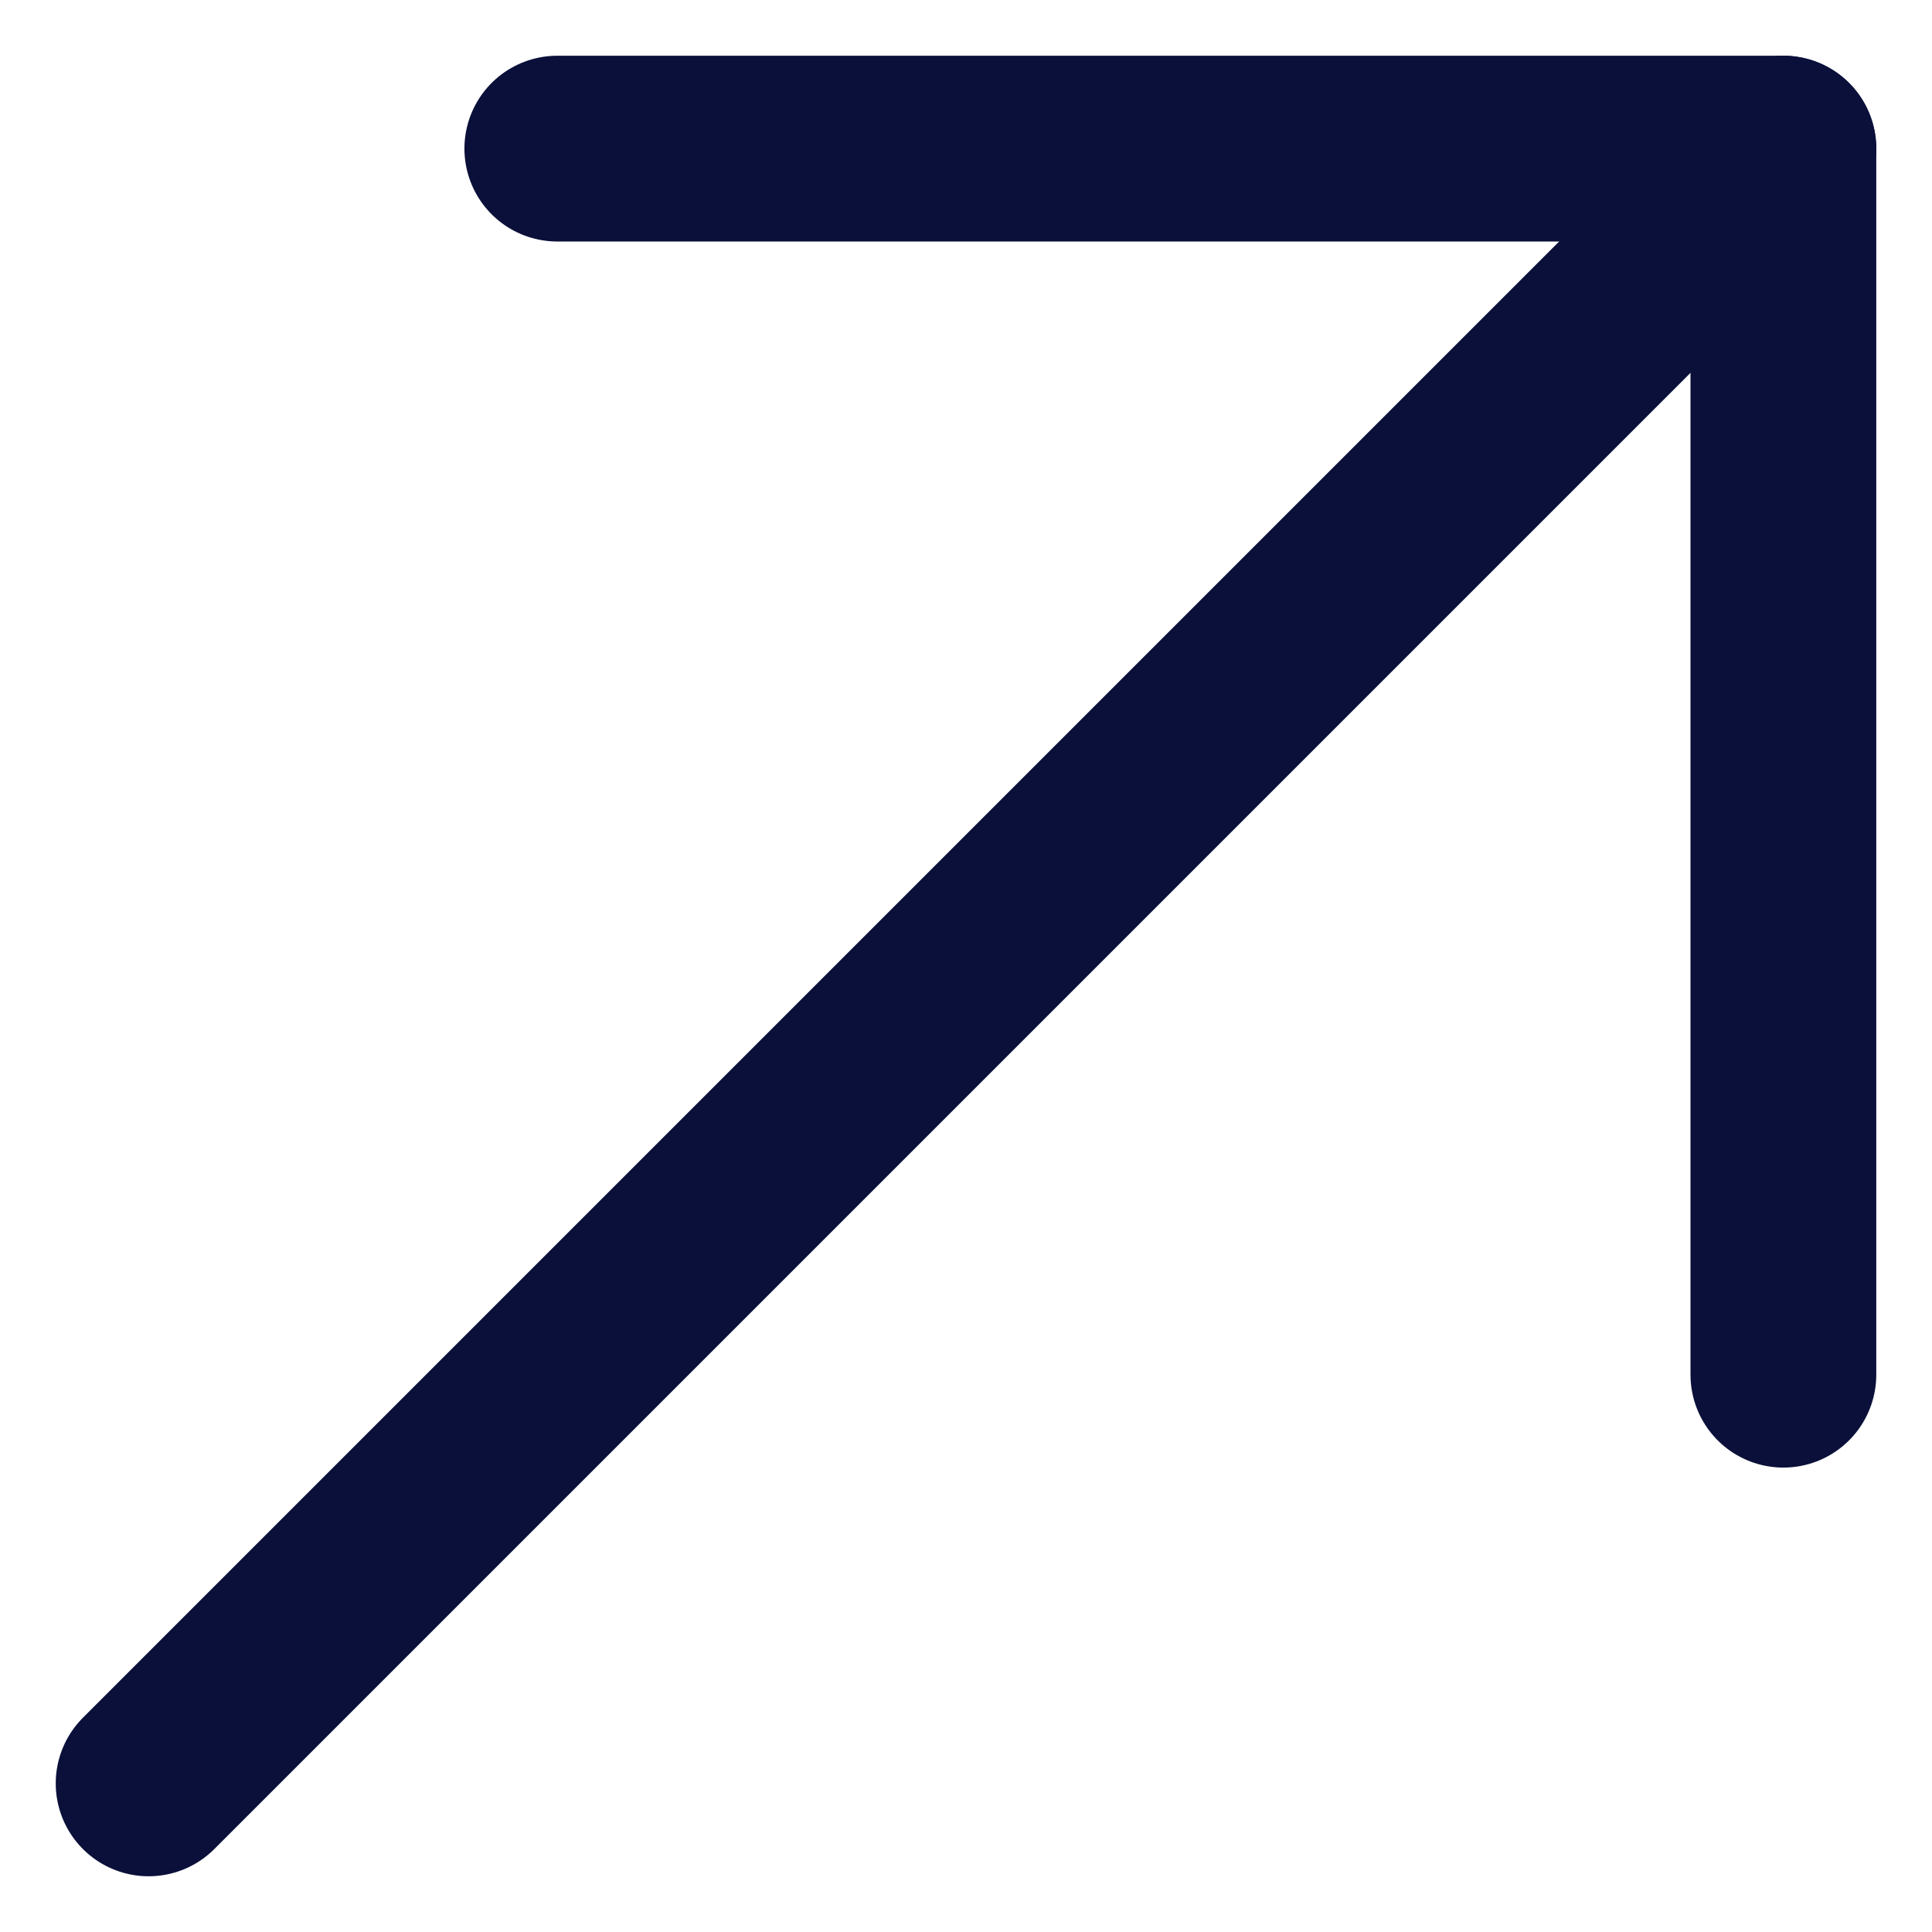
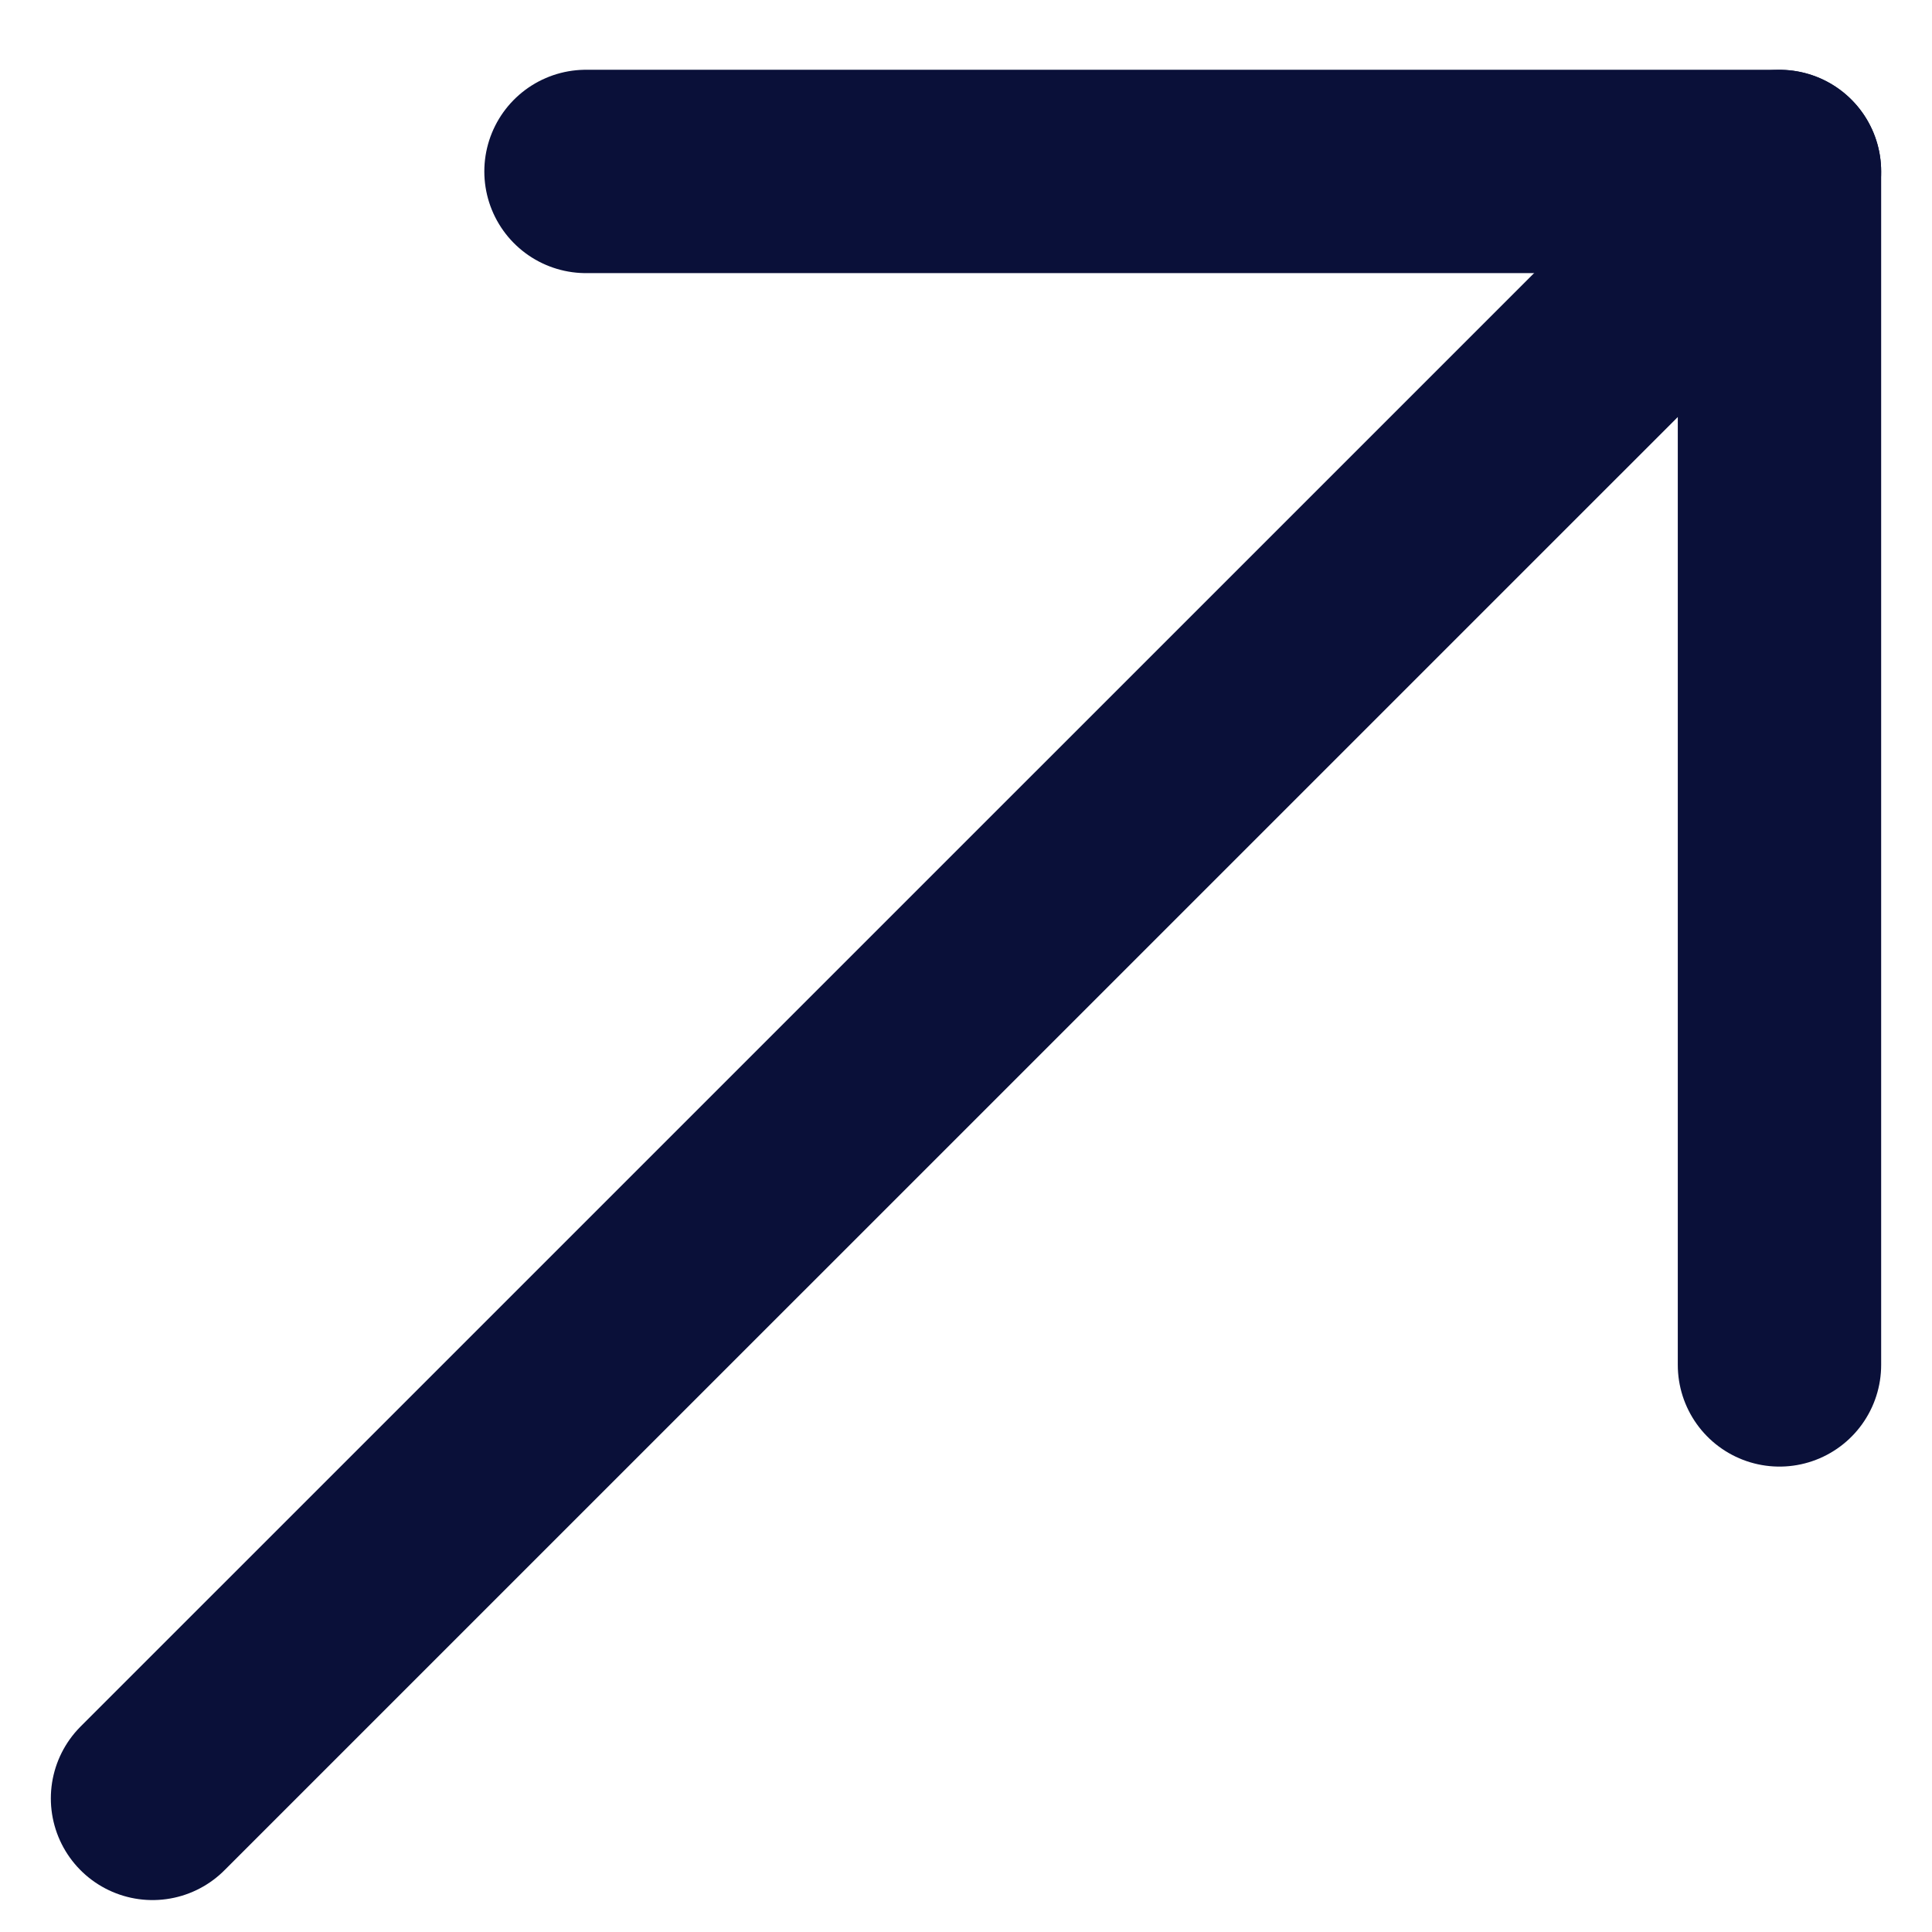
- <svg xmlns="http://www.w3.org/2000/svg" width="26" height="26" viewBox="0 0 26 26" fill="none">
-   <path d="M24 2L2 24" stroke="#0A1039" stroke-width="2.5" stroke-miterlimit="10" stroke-linecap="round" stroke-linejoin="round" />
-   <path d="M24 18.5V2H7.5" stroke="#0A1039" stroke-width="2.5" stroke-miterlimit="10" stroke-linecap="round" stroke-linejoin="round" />
+ <svg xmlns="http://www.w3.org/2000/svg" width="19" height="19" viewBox="0 0 19 19" fill="none">
+   <path d="M17.5 1.687L1.5 17.686" stroke="#0A1039" stroke-width="2" stroke-miterlimit="10" stroke-linecap="round" stroke-linejoin="round" />
+   <path d="M17.5 13.423L17.5 1.686L5.763 1.686" stroke="#0A1039" stroke-width="2" stroke-miterlimit="10" stroke-linecap="round" stroke-linejoin="round" />
</svg>
